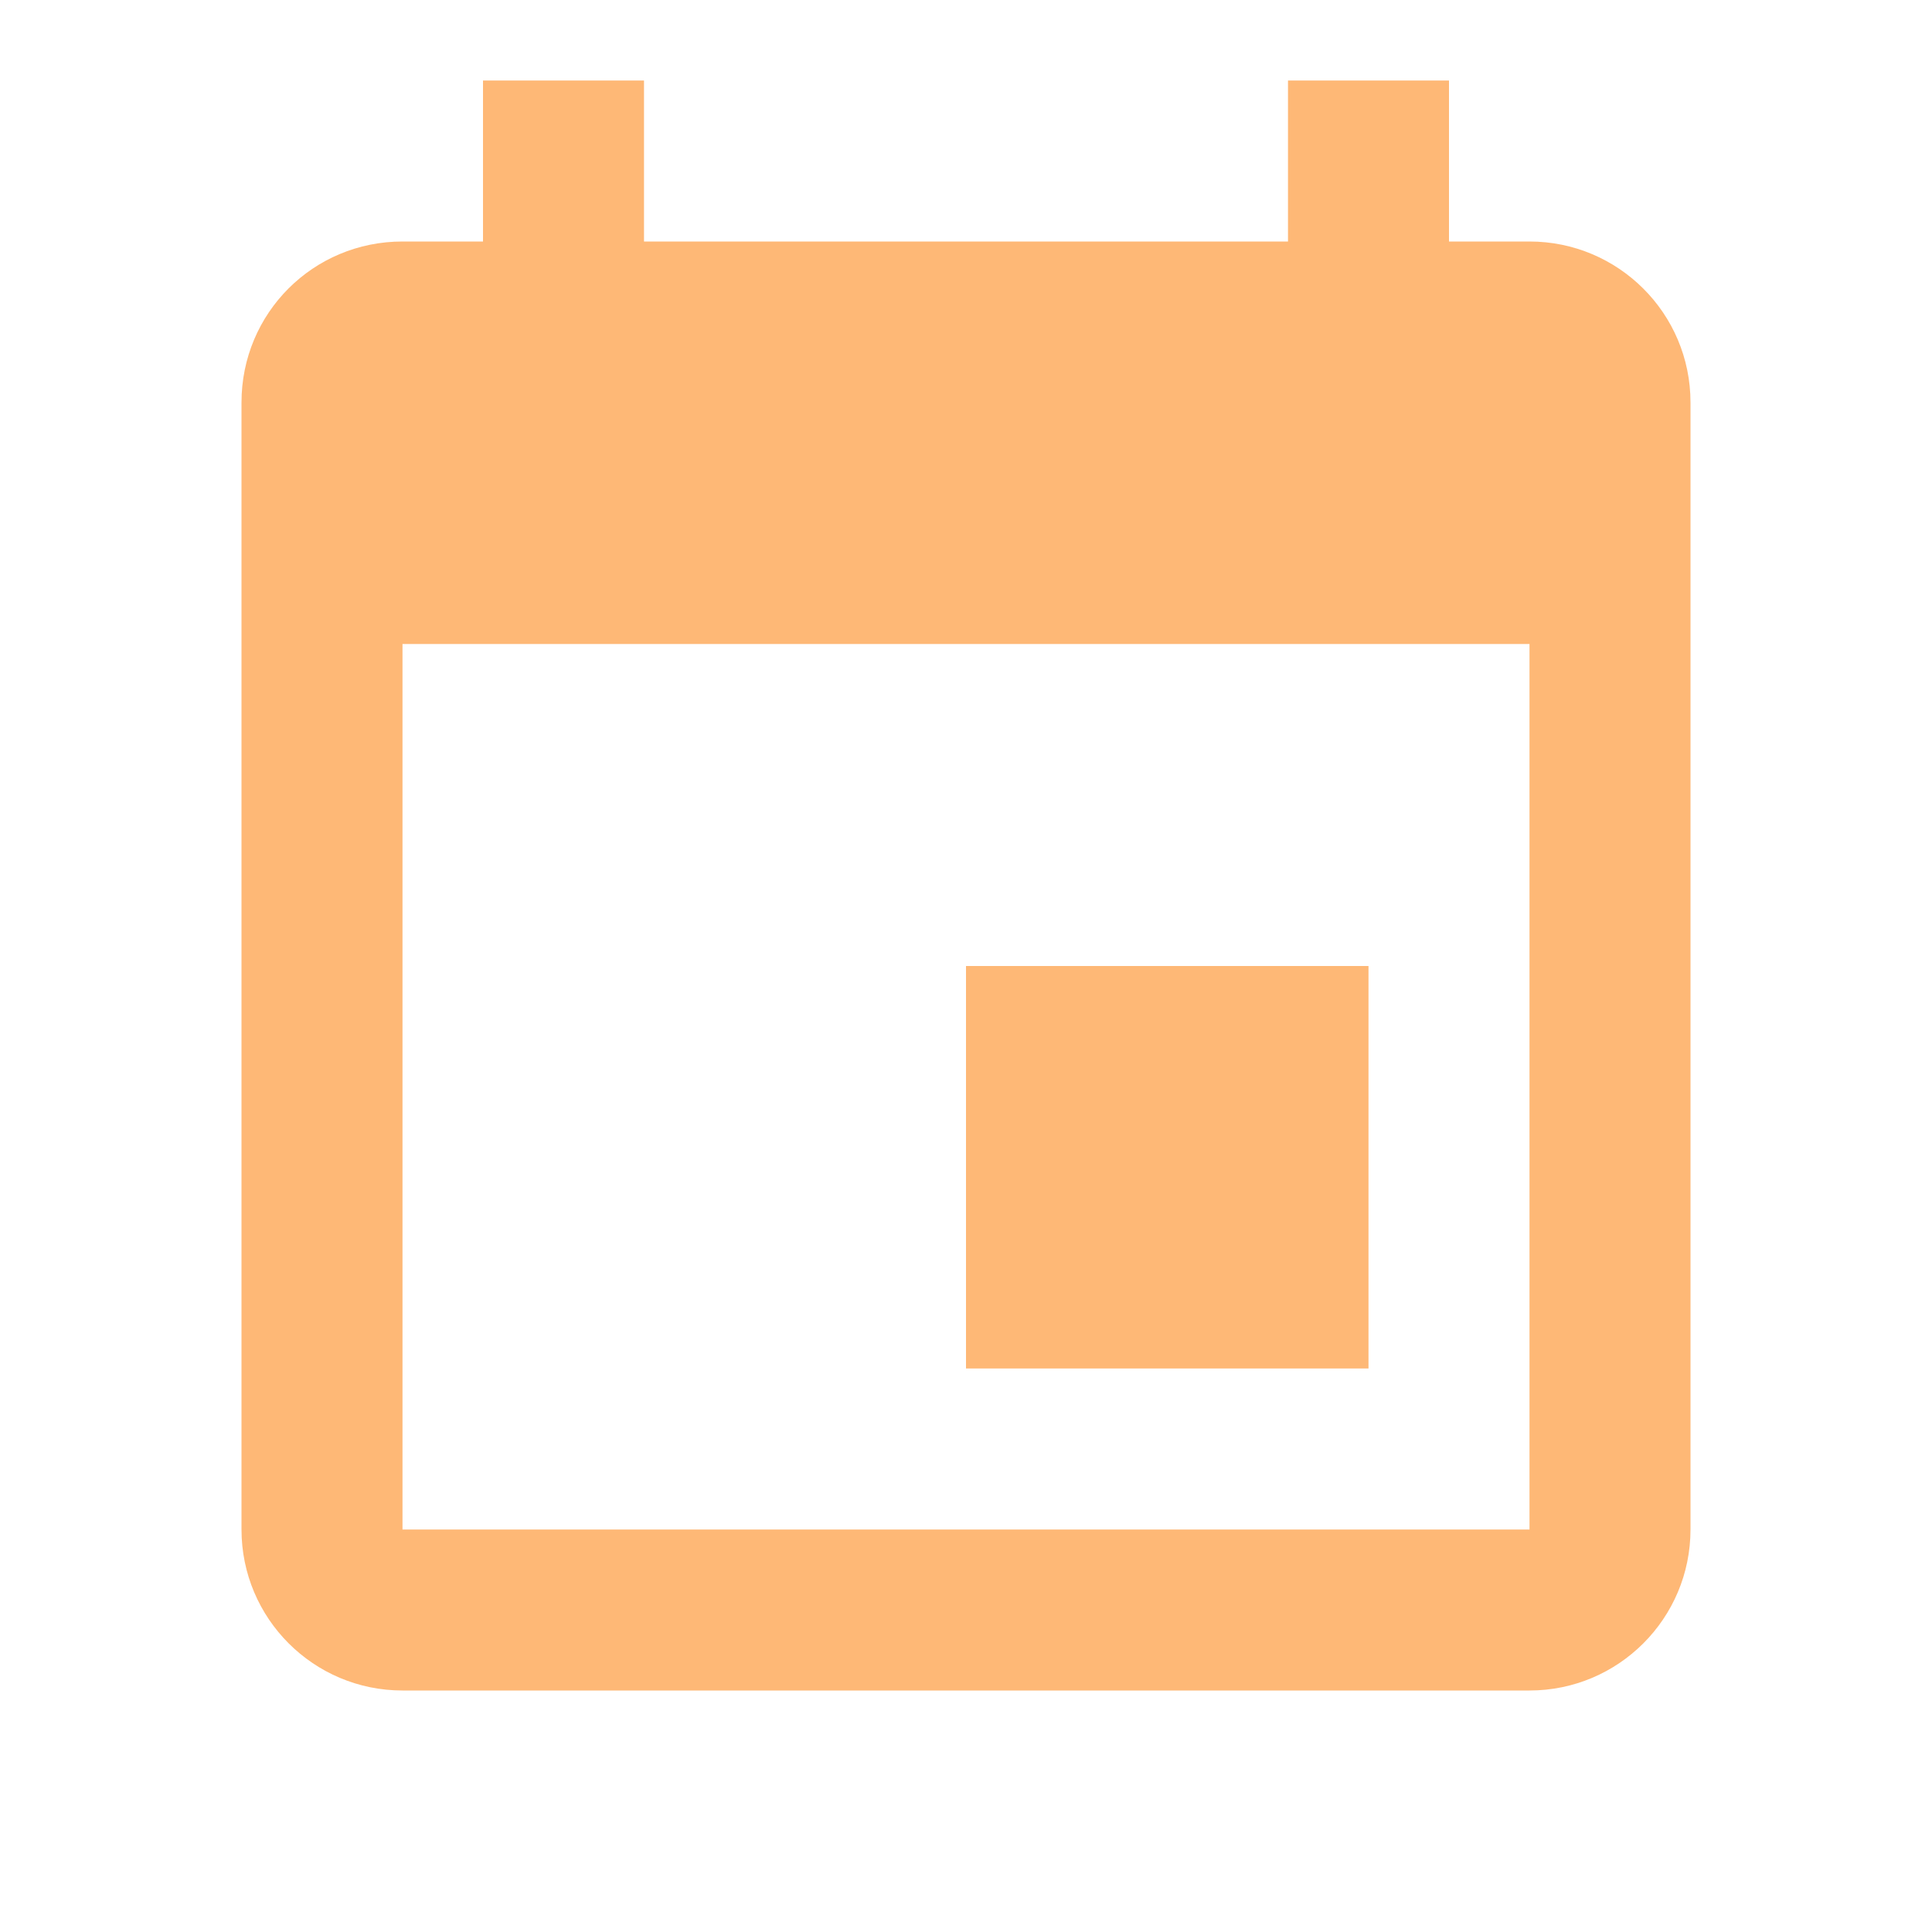
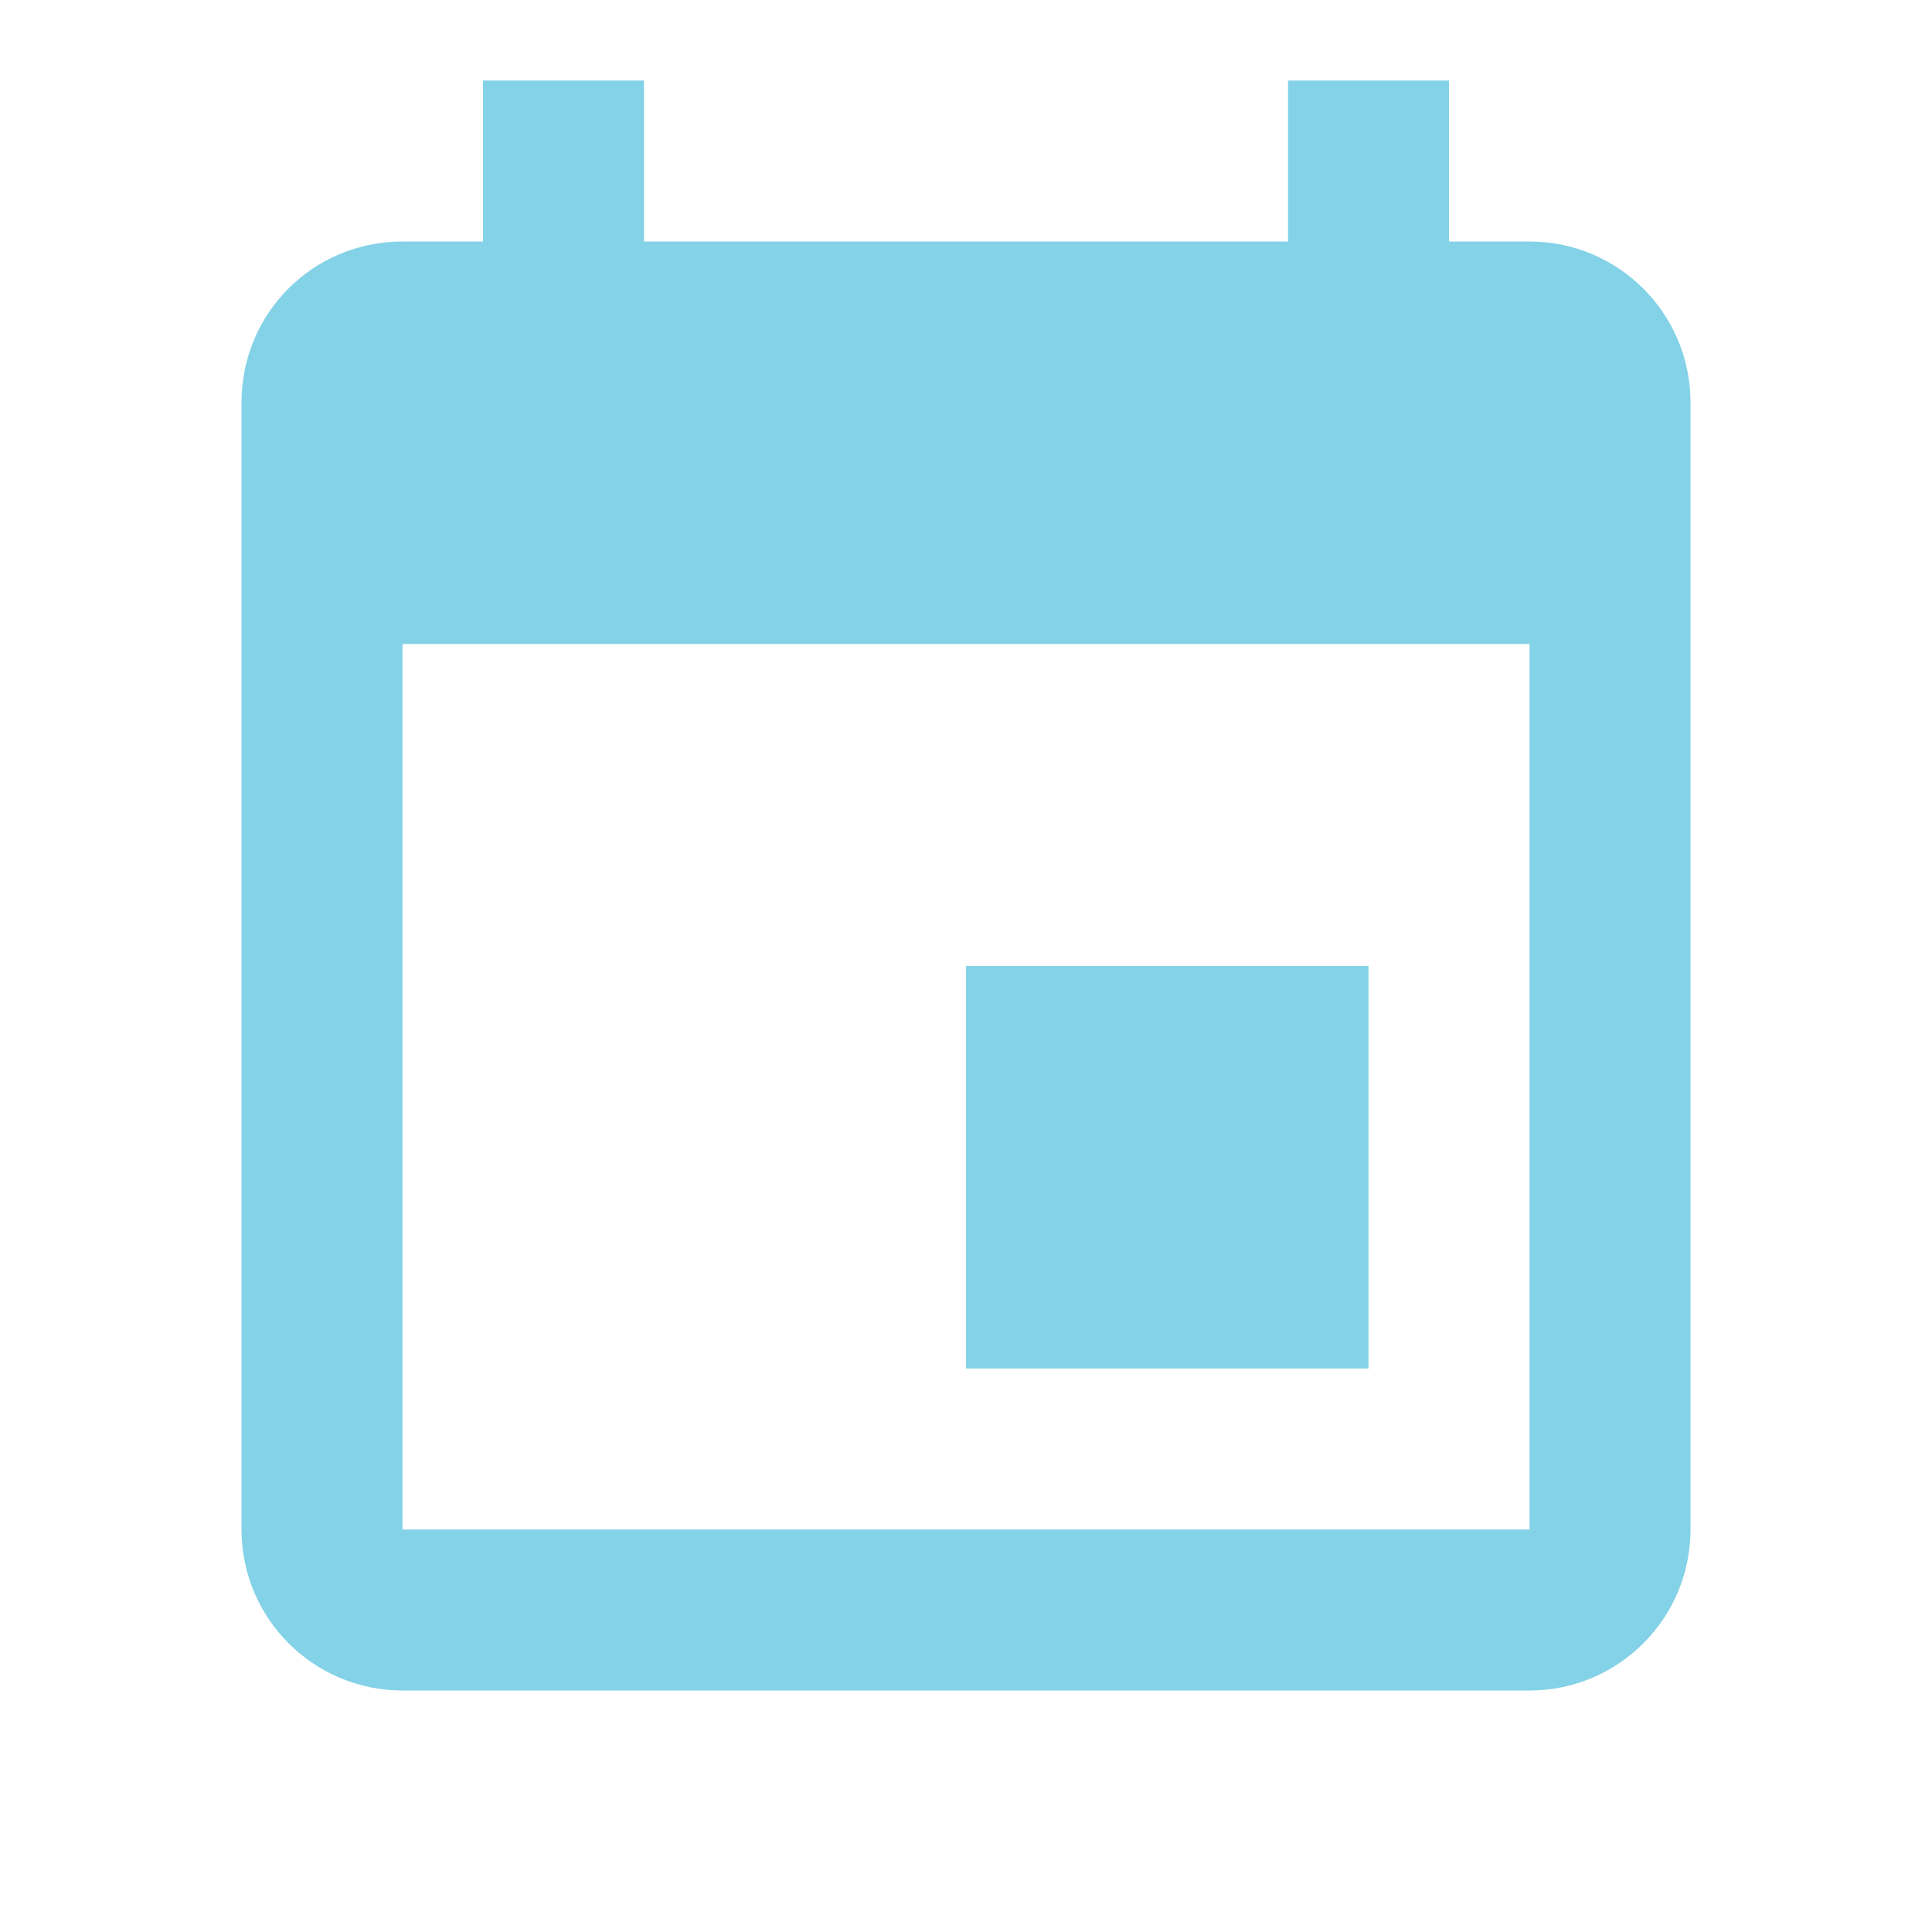
- <svg xmlns="http://www.w3.org/2000/svg" fill="#FEB876" preserveAspectRatio="xMidYMid meet" id="mdi-calendar" viewBox="0 0 24 24">
+ <svg xmlns="http://www.w3.org/2000/svg" fill="#84D2E7" preserveAspectRatio="xMidYMid meet" id="mdi-calendar" viewBox="0 0 24 24">
  <path d="M19,19H5V8H19M16,1V3H8V1H6V3H5C3.89,3 3,3.89 3,5V19A2,2 0 0,0 5,21H19A2,2 0 0,0 21,19V5C21,3.89 20.1,3 19,3H18V1M17,12H12V17H17V12Z" />
</svg>
